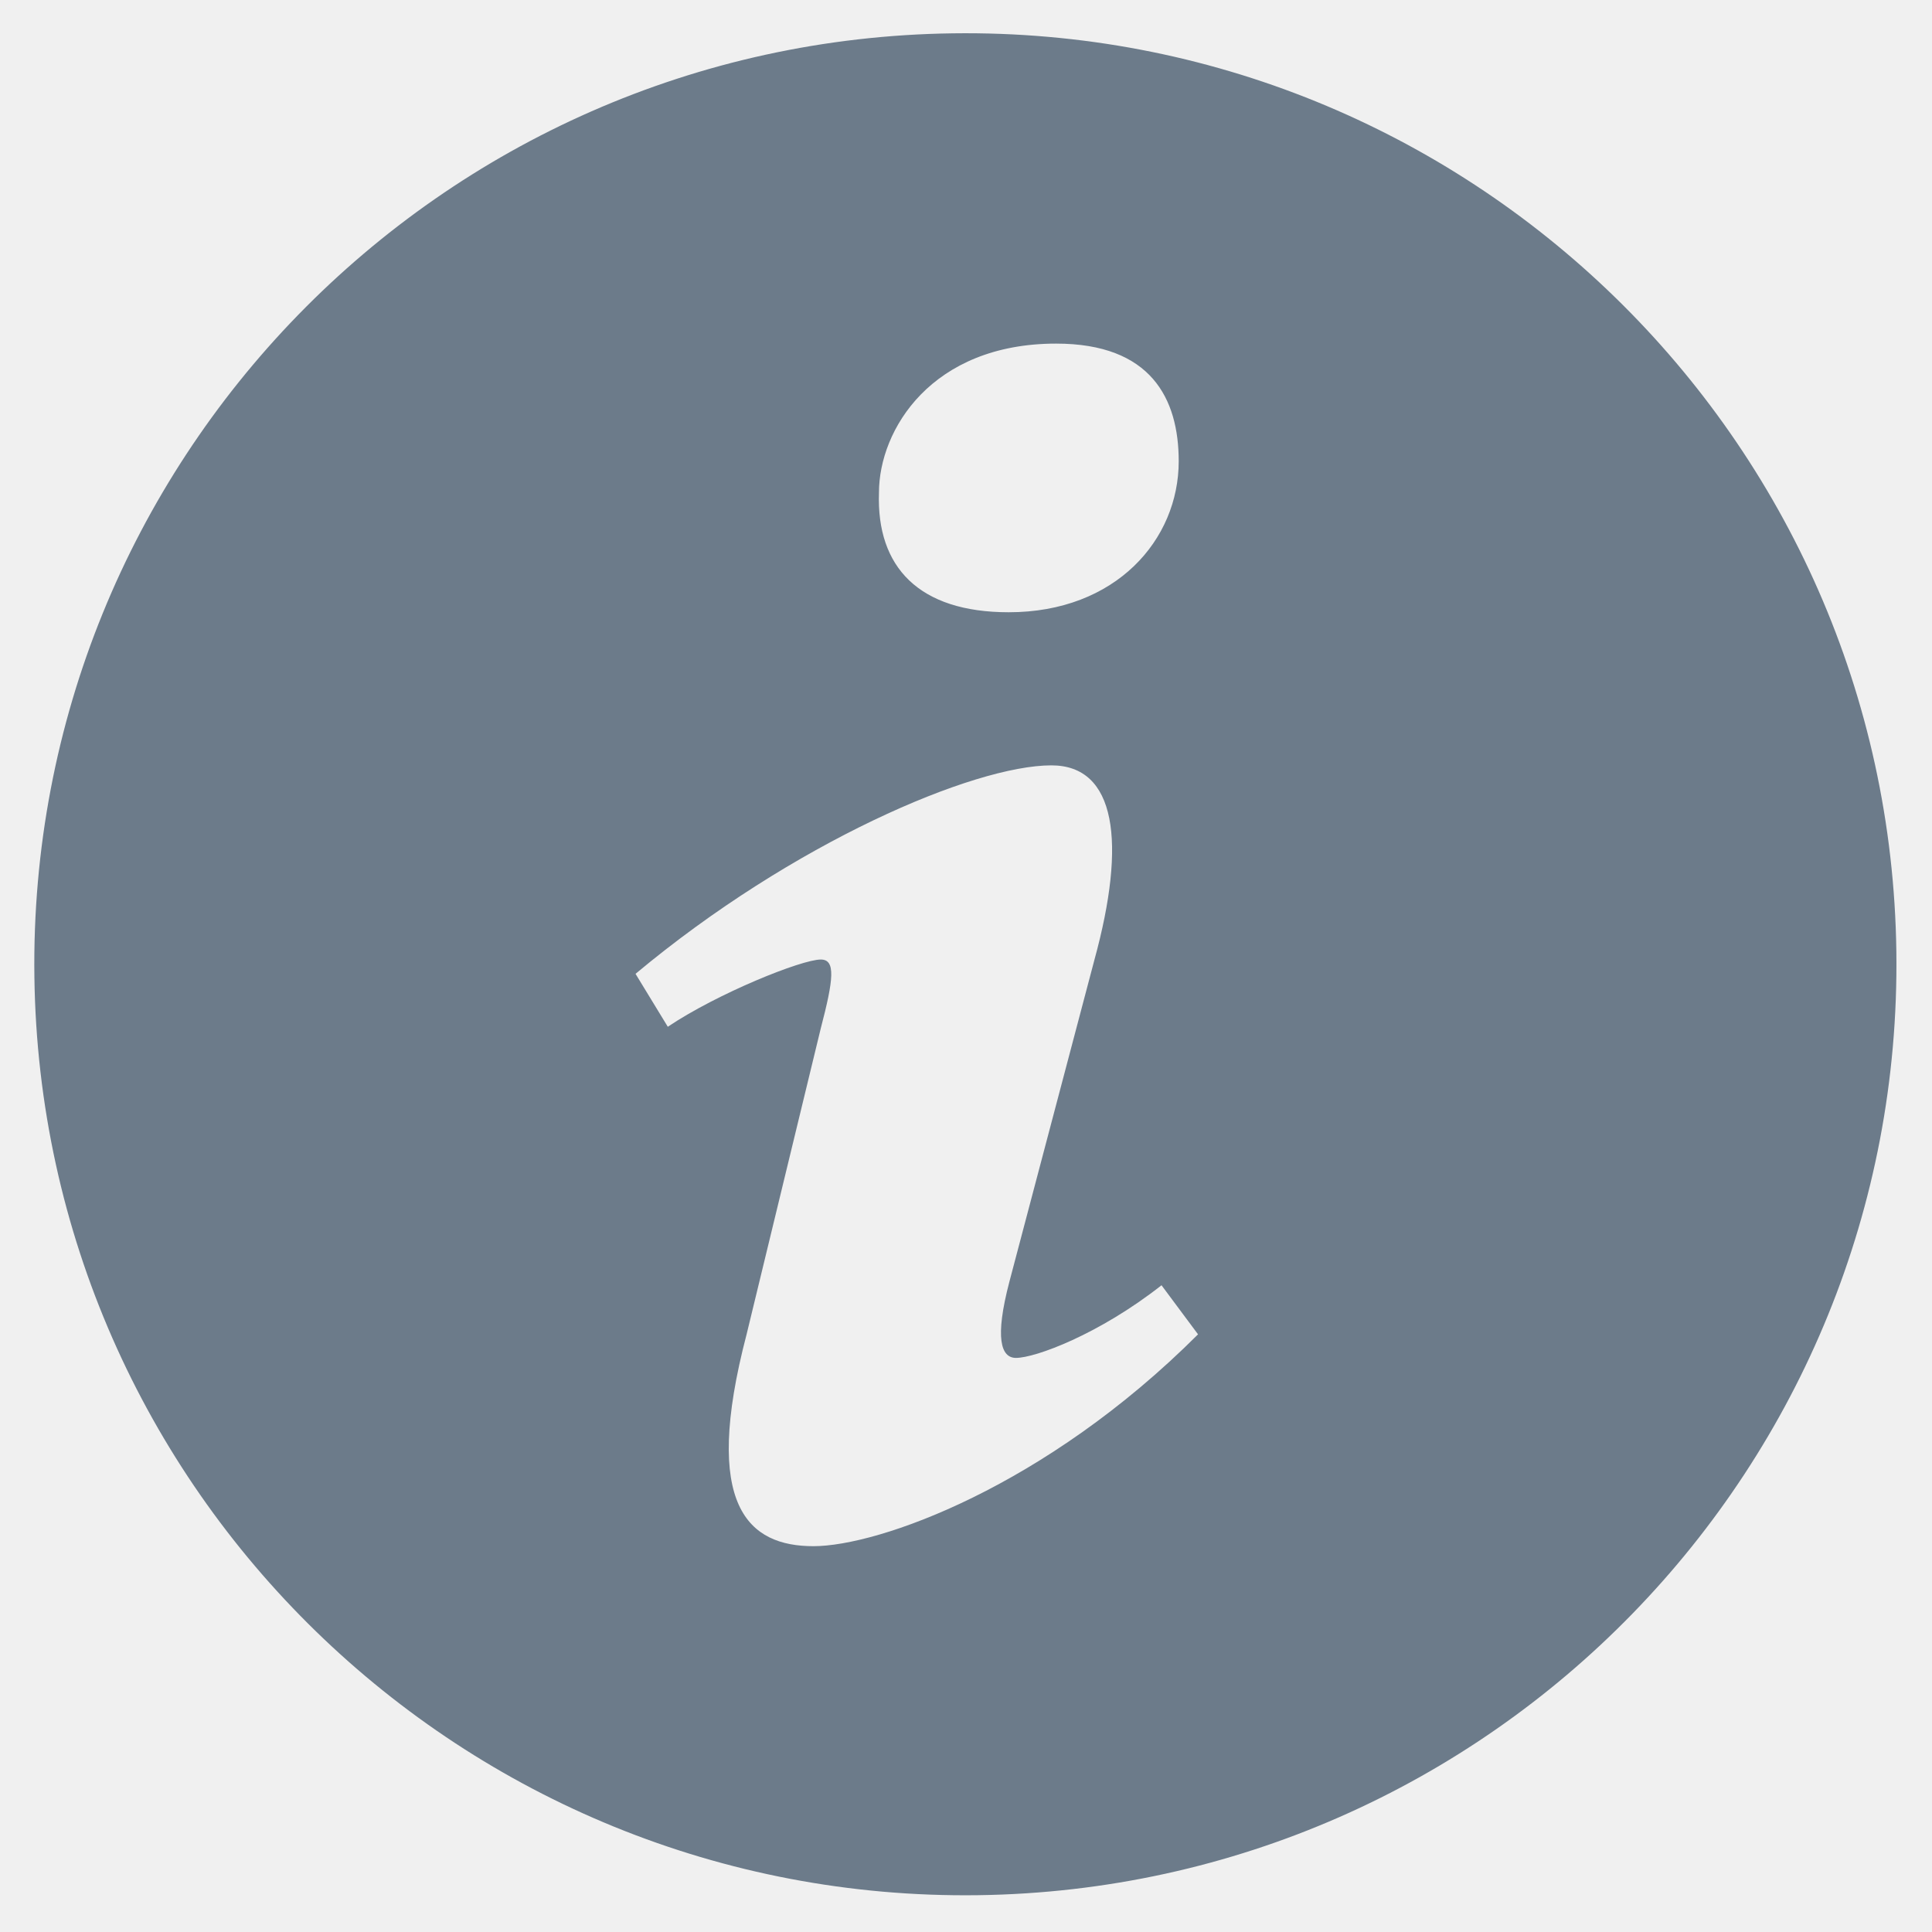
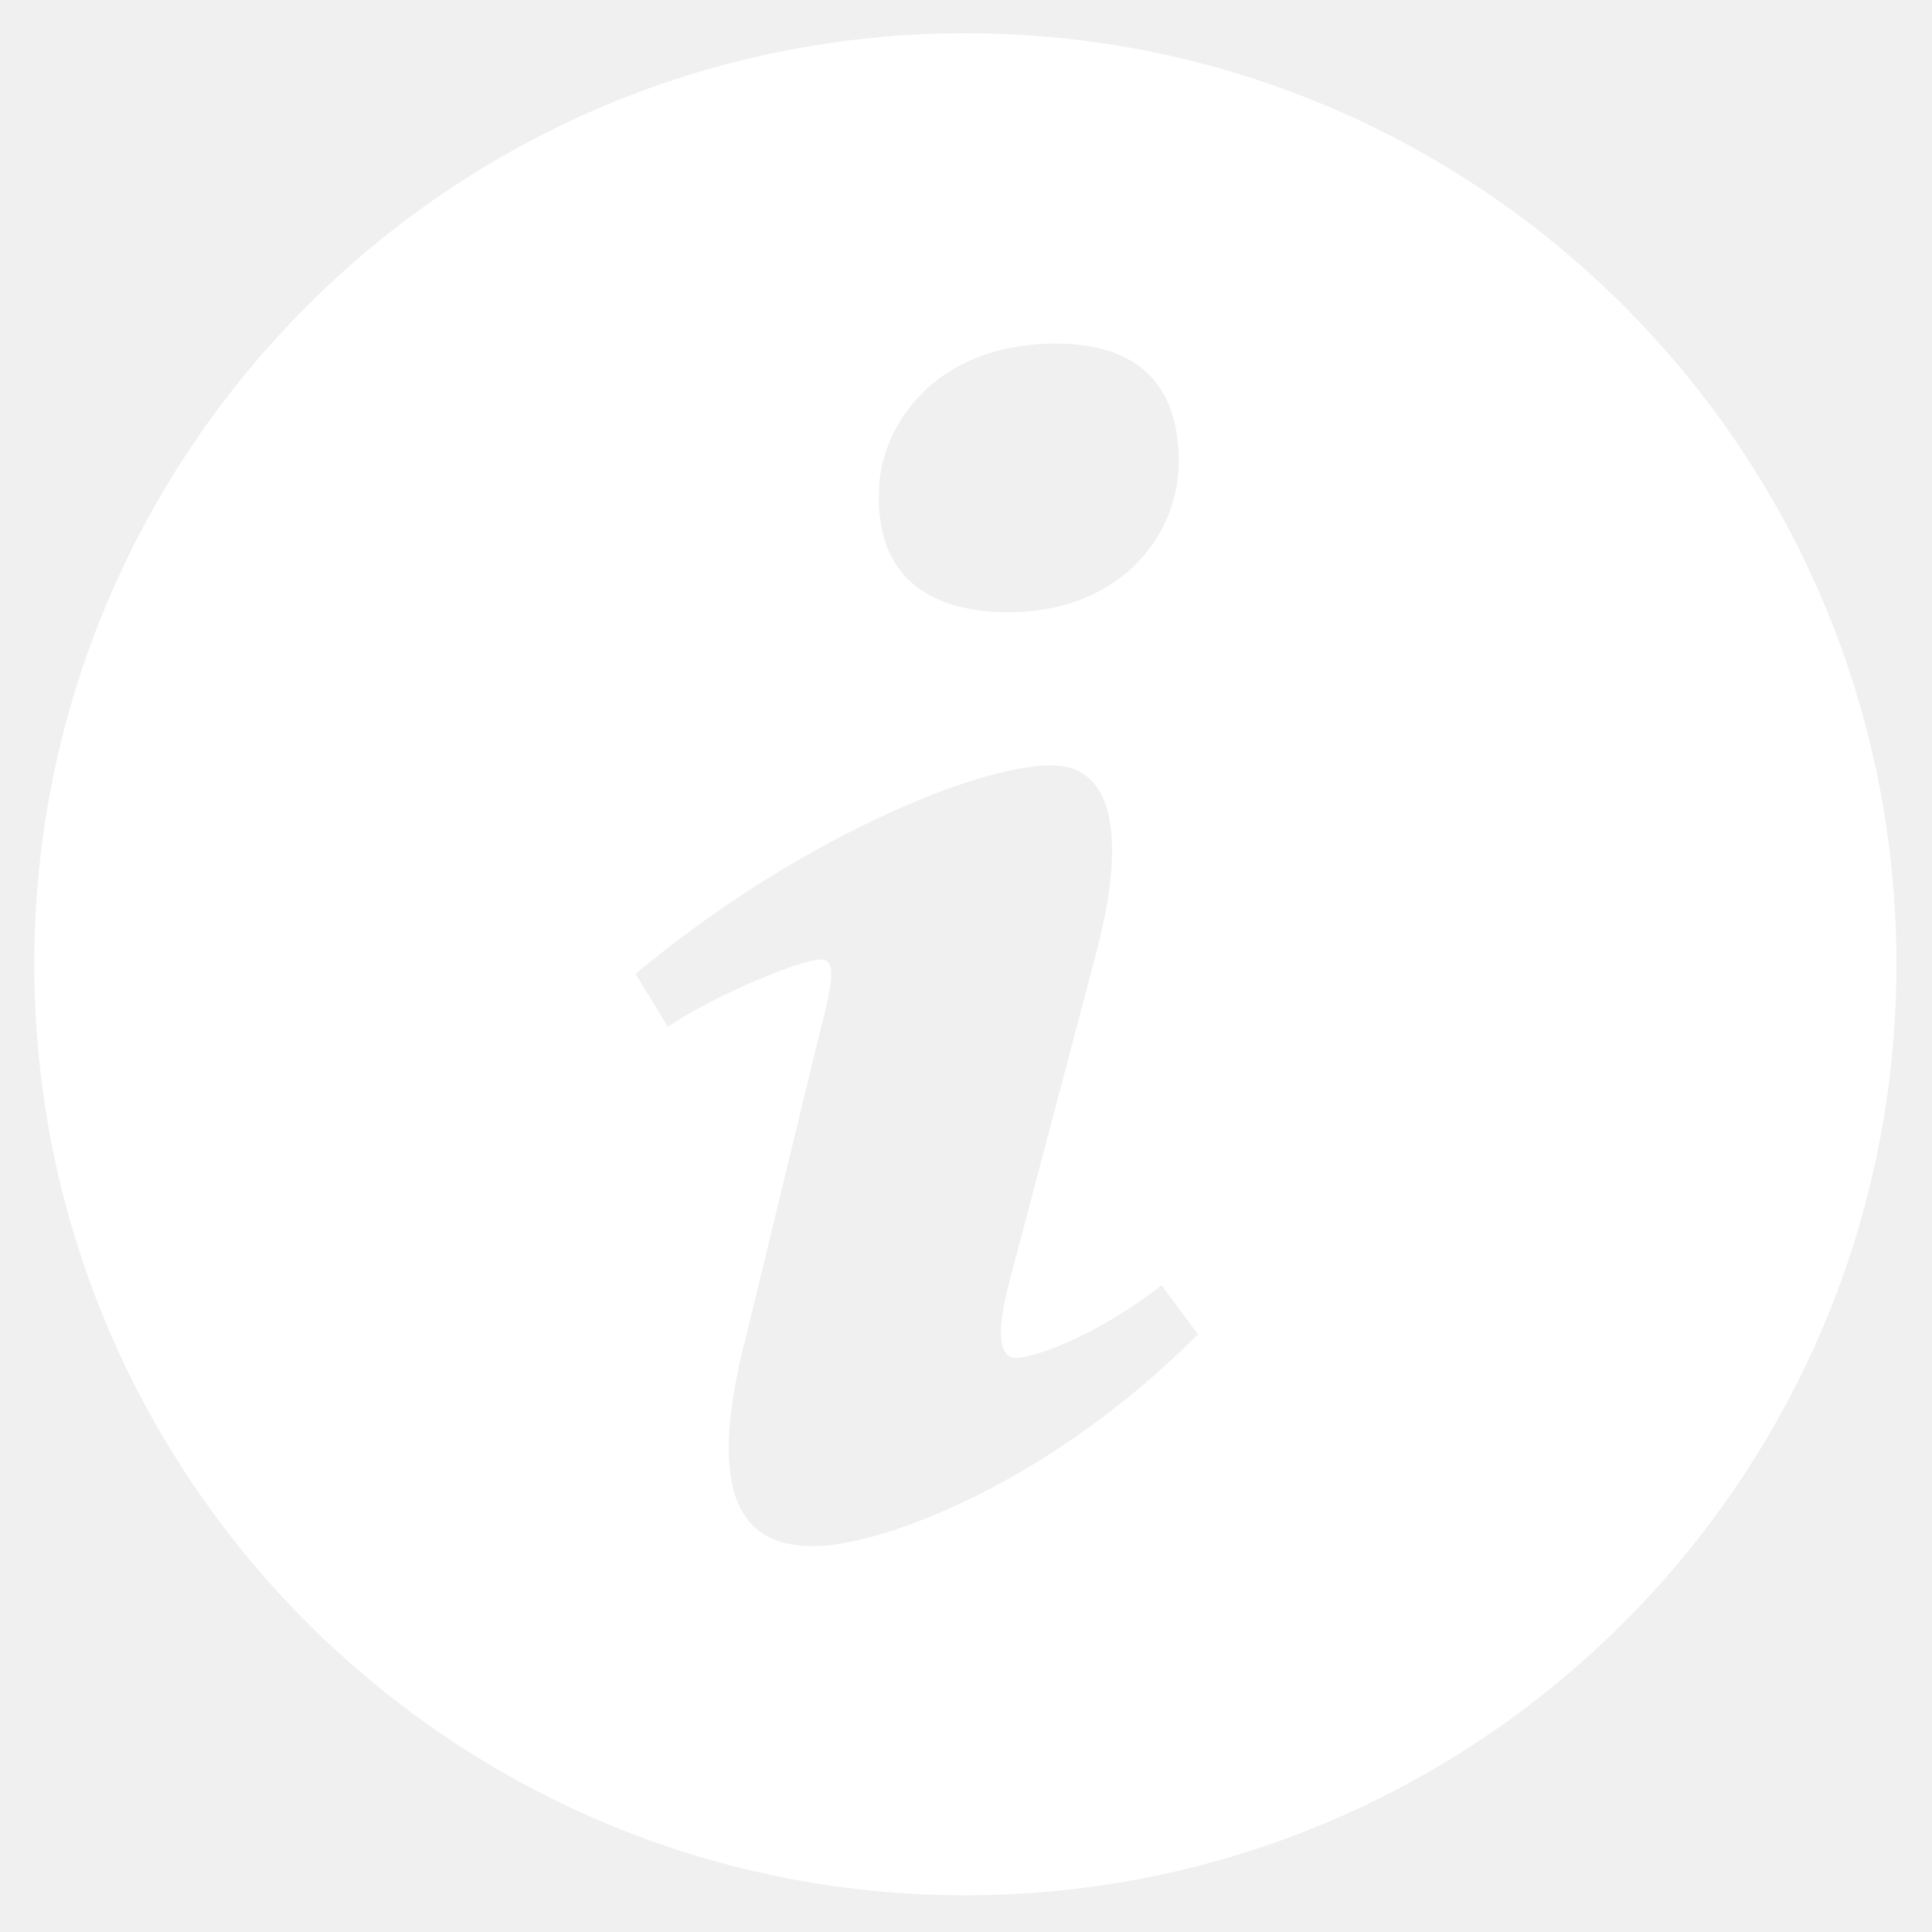
<svg xmlns="http://www.w3.org/2000/svg" width="20px" height="20px" viewBox="0 0 20 20" version="1.1">
  <g id="页面1" stroke="none" stroke-width="1" fill="none" fill-rule="evenodd">
-     <g id="iPhone-XS备份-3" transform="translate(-30, -292)" fill="#6C7B8A" fill-rule="nonzero">
+     <g id="iPhone-XS备份-3" transform="translate(-30, -292)" fill="#fff" fill-rule="nonzero">
      <g id="关于" transform="translate(30, 292)">
        <path d="M9.864,0.345 C4.542,0.416 0.284,4.789 0.356,10.112 C0.427,15.432 4.8,19.69 10.122,19.619 C15.444,19.548 19.702,15.175 19.631,9.852 C19.561,4.531 15.187,0.273 9.864,0.345 Z M10.933,3.557 C11.913,3.557 12.202,4.124 12.202,4.775 C12.202,5.587 11.551,6.338 10.442,6.338 C9.513,6.338 9.072,5.871 9.099,5.1 C9.099,4.449 9.643,3.557 10.933,3.557 Z M8.421,16.006 C7.751,16.006 7.261,15.599 7.729,13.812 L8.497,10.644 C8.63,10.136 8.652,9.933 8.497,9.933 C8.297,9.933 7.428,10.283 6.913,10.629 L6.579,10.081 C8.208,8.721 10.081,7.923 10.884,7.923 C11.553,7.923 11.664,8.715 11.33,9.934 L10.45,13.265 C10.295,13.854 10.362,14.057 10.517,14.057 C10.717,14.057 11.376,13.814 12.024,13.305 L12.402,13.813 C10.819,15.396 9.091,16.006 8.421,16.006 L8.421,16.006 Z" id="形状" />
      </g>
    </g>
  </g>
</svg>
